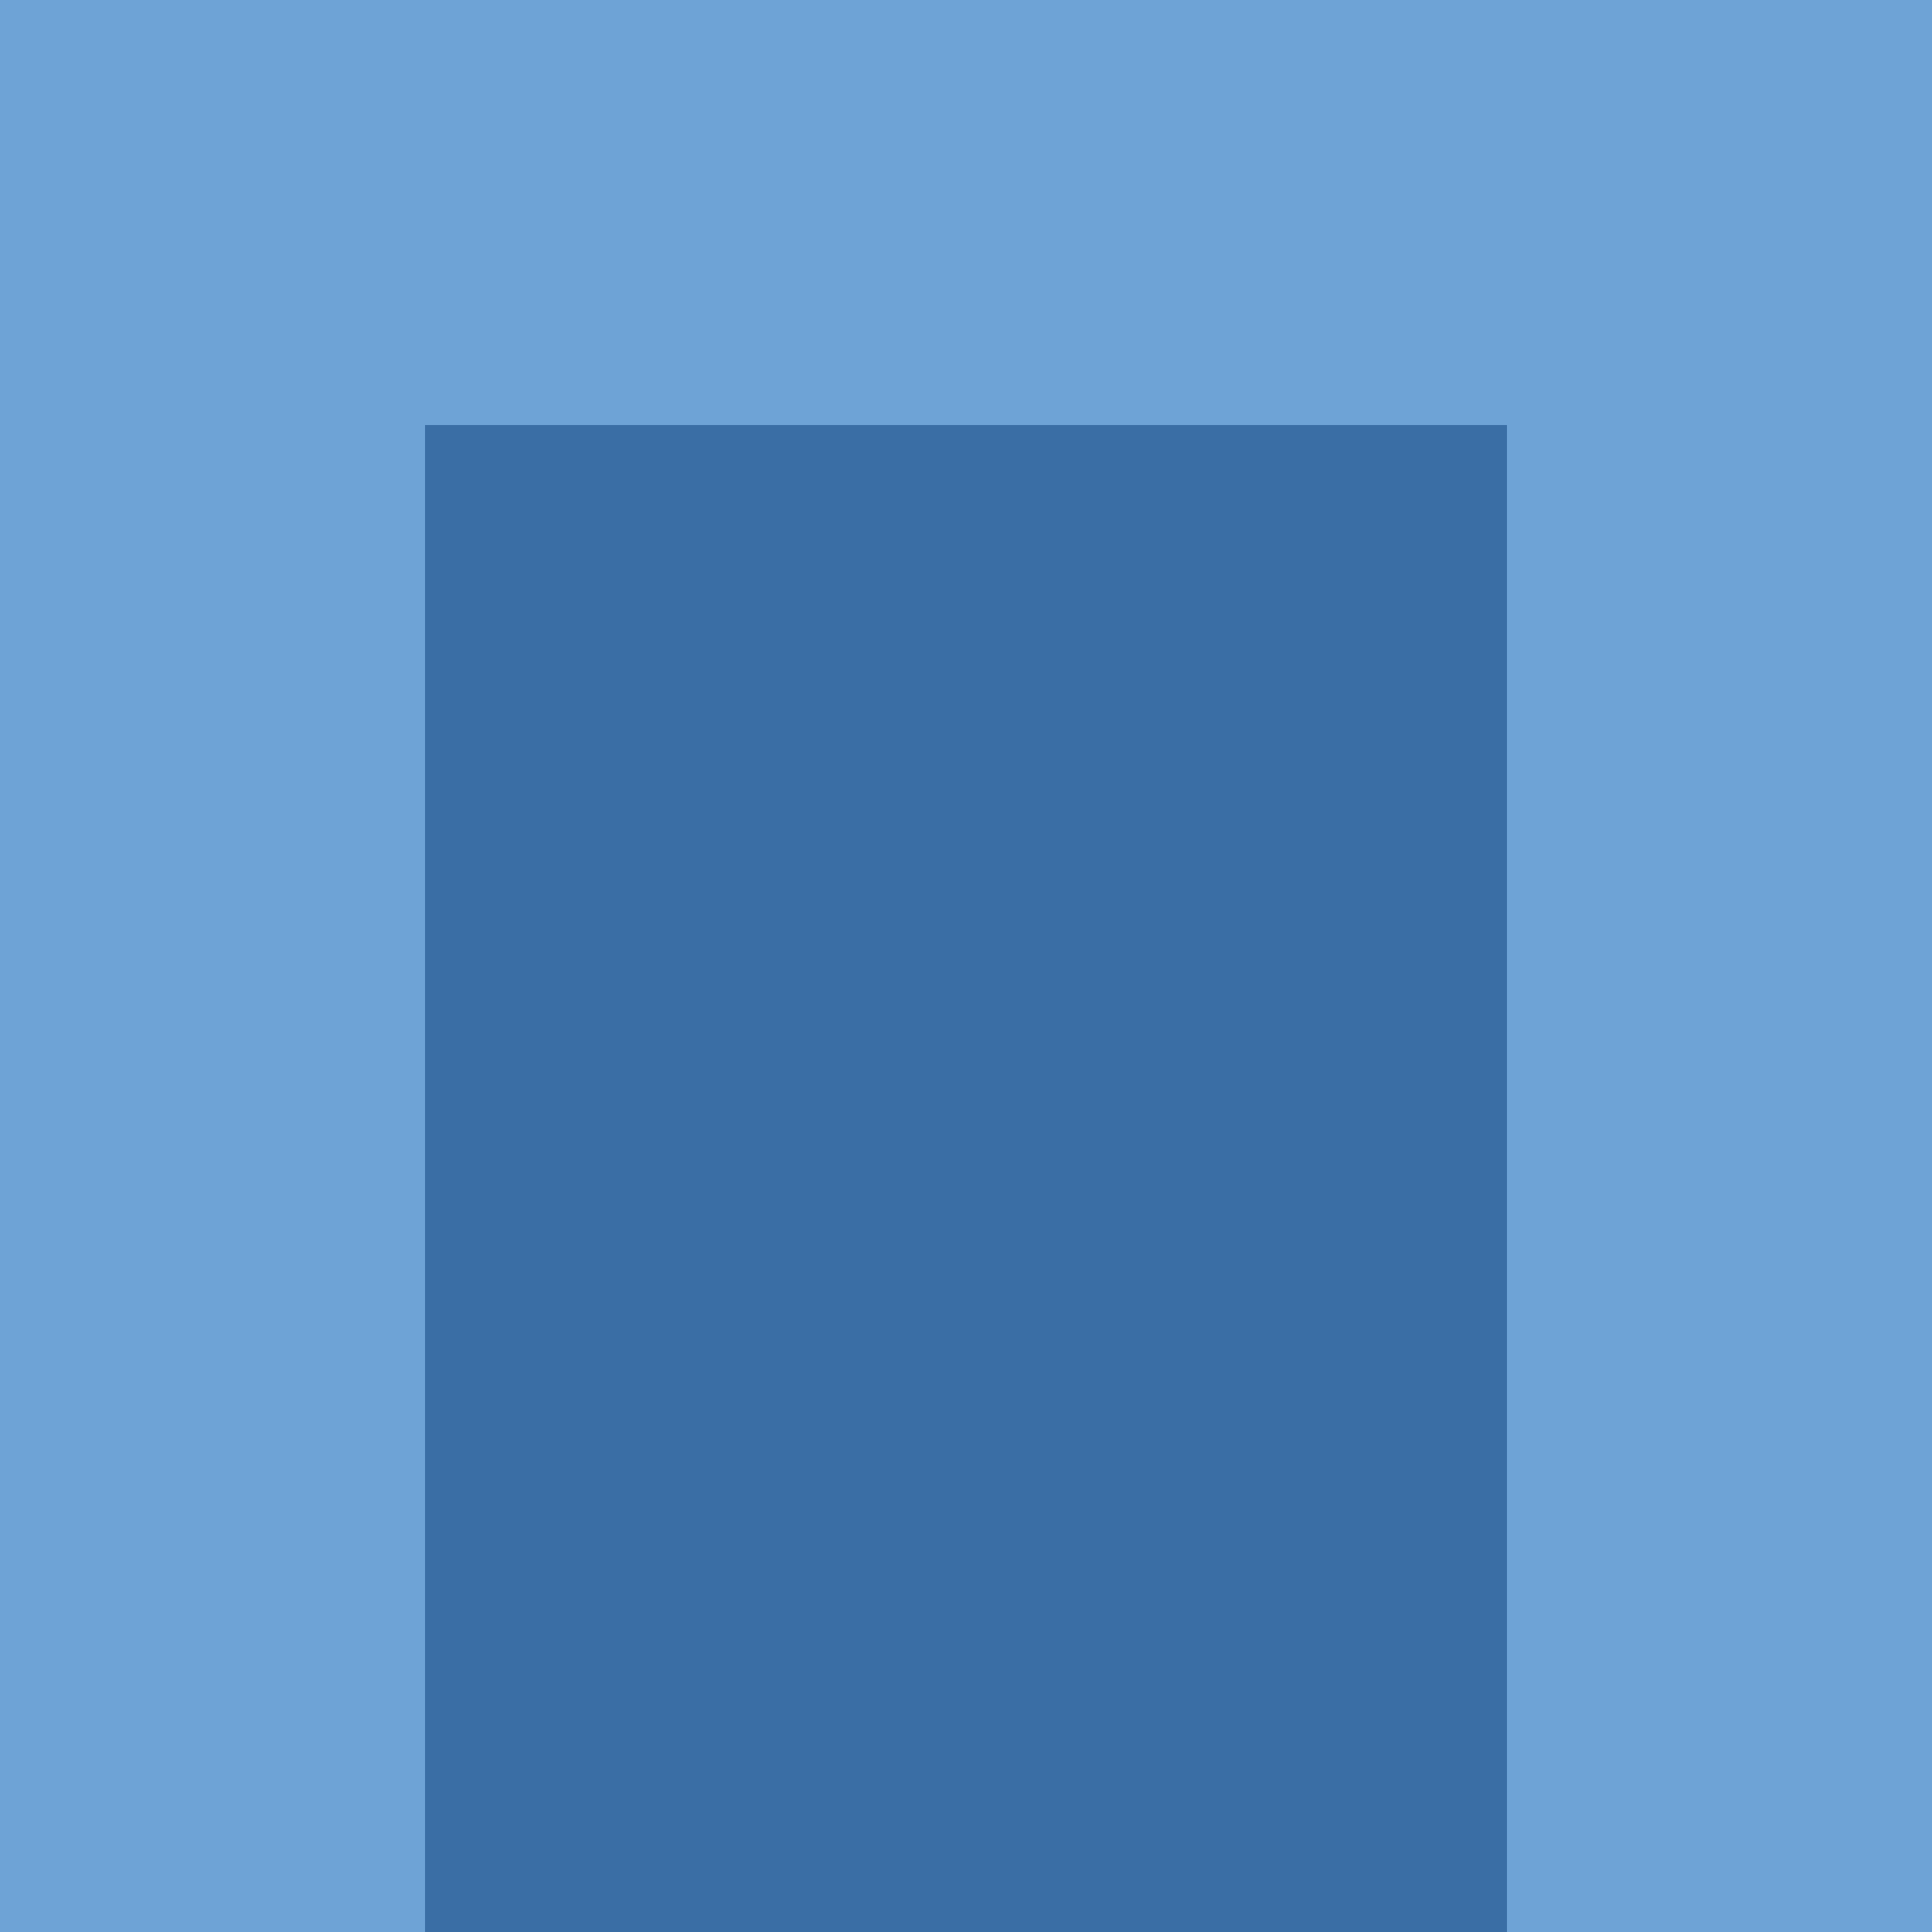
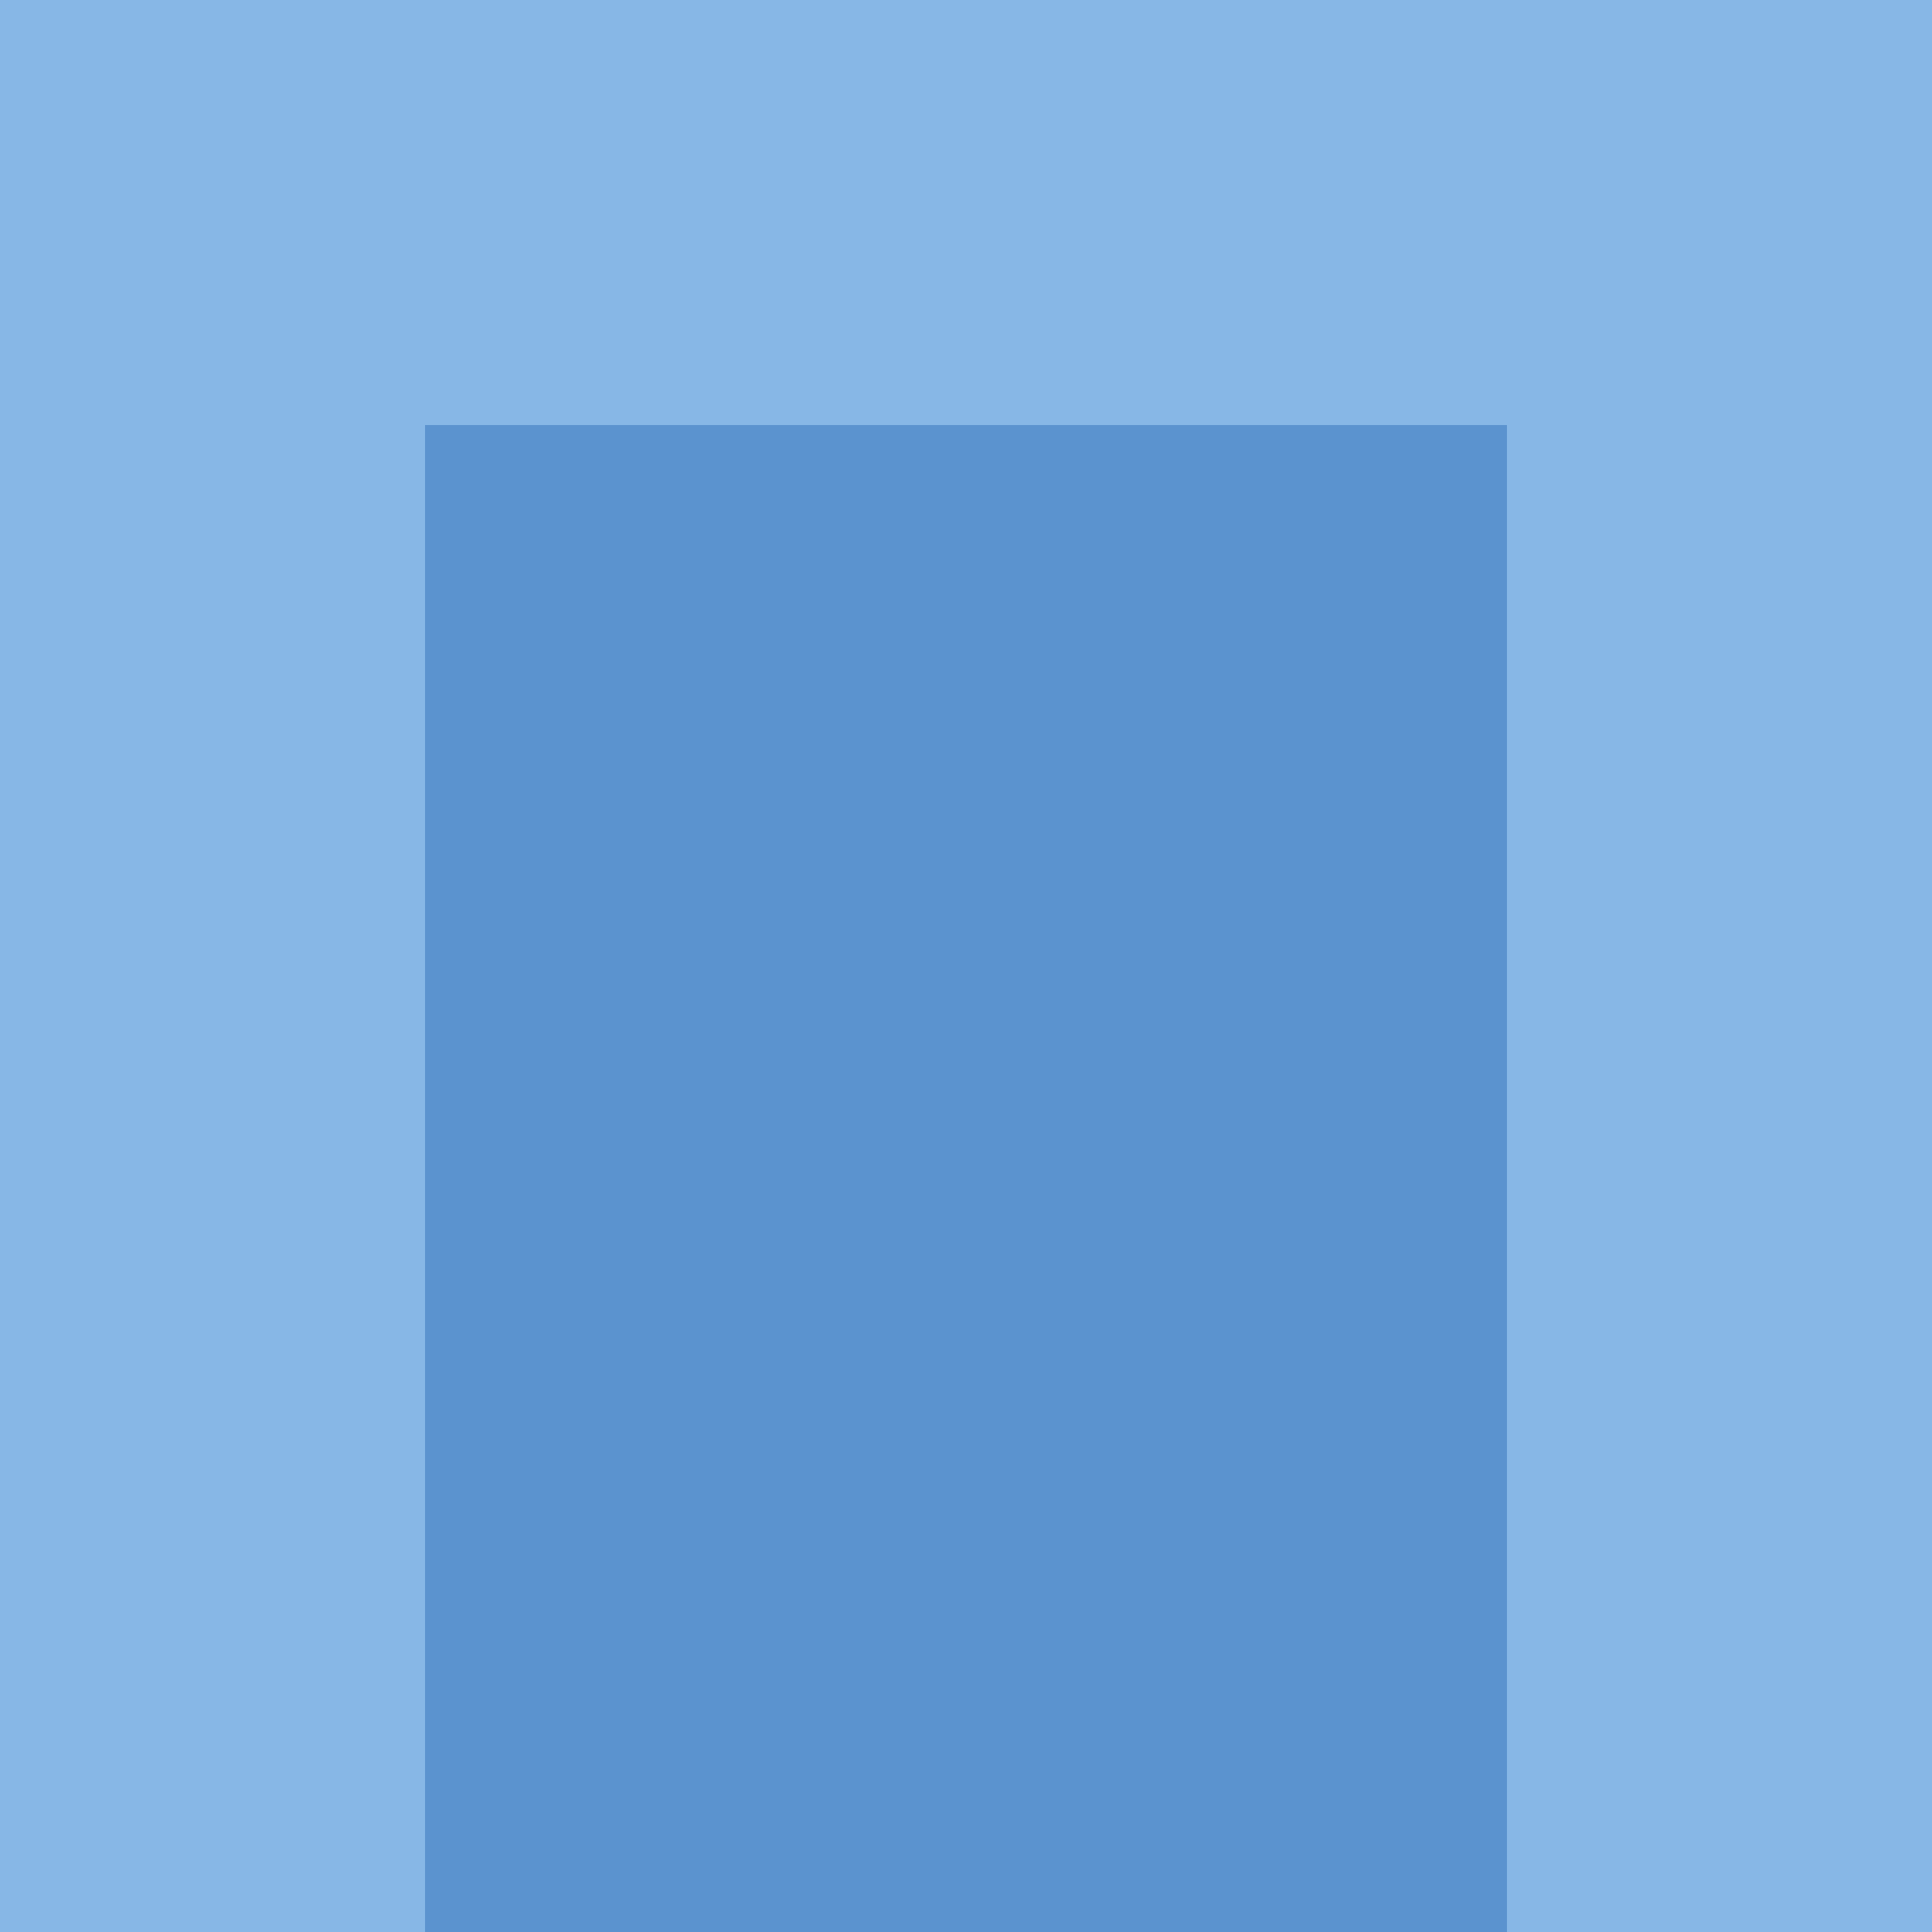
<svg xmlns="http://www.w3.org/2000/svg" viewBox="0 0 100 100">
-   <rect x="0" y="0" width="100" height="100" fill="#3a6ea5" />
-   <rect x="0" y="0" width="22" height="100" fill="#6ea3d6" />
-   <rect x="0" y="0" width="100" height="22" fill="#6ea3d6" />
-   <rect x="78" y="0" width="22" height="100" fill="#6ea3d6" />
+   <rect x="0" y="0" width="100" height="100" fill="#5b93cf" />
+   <rect x="0" y="0" width="22" height="100" fill="#87b7e6" />
+   <rect x="0" y="0" width="100" height="22" fill="#87b7e6" />
+   <rect x="78" y="0" width="22" height="100" fill="#87b7e6" />
</svg>
